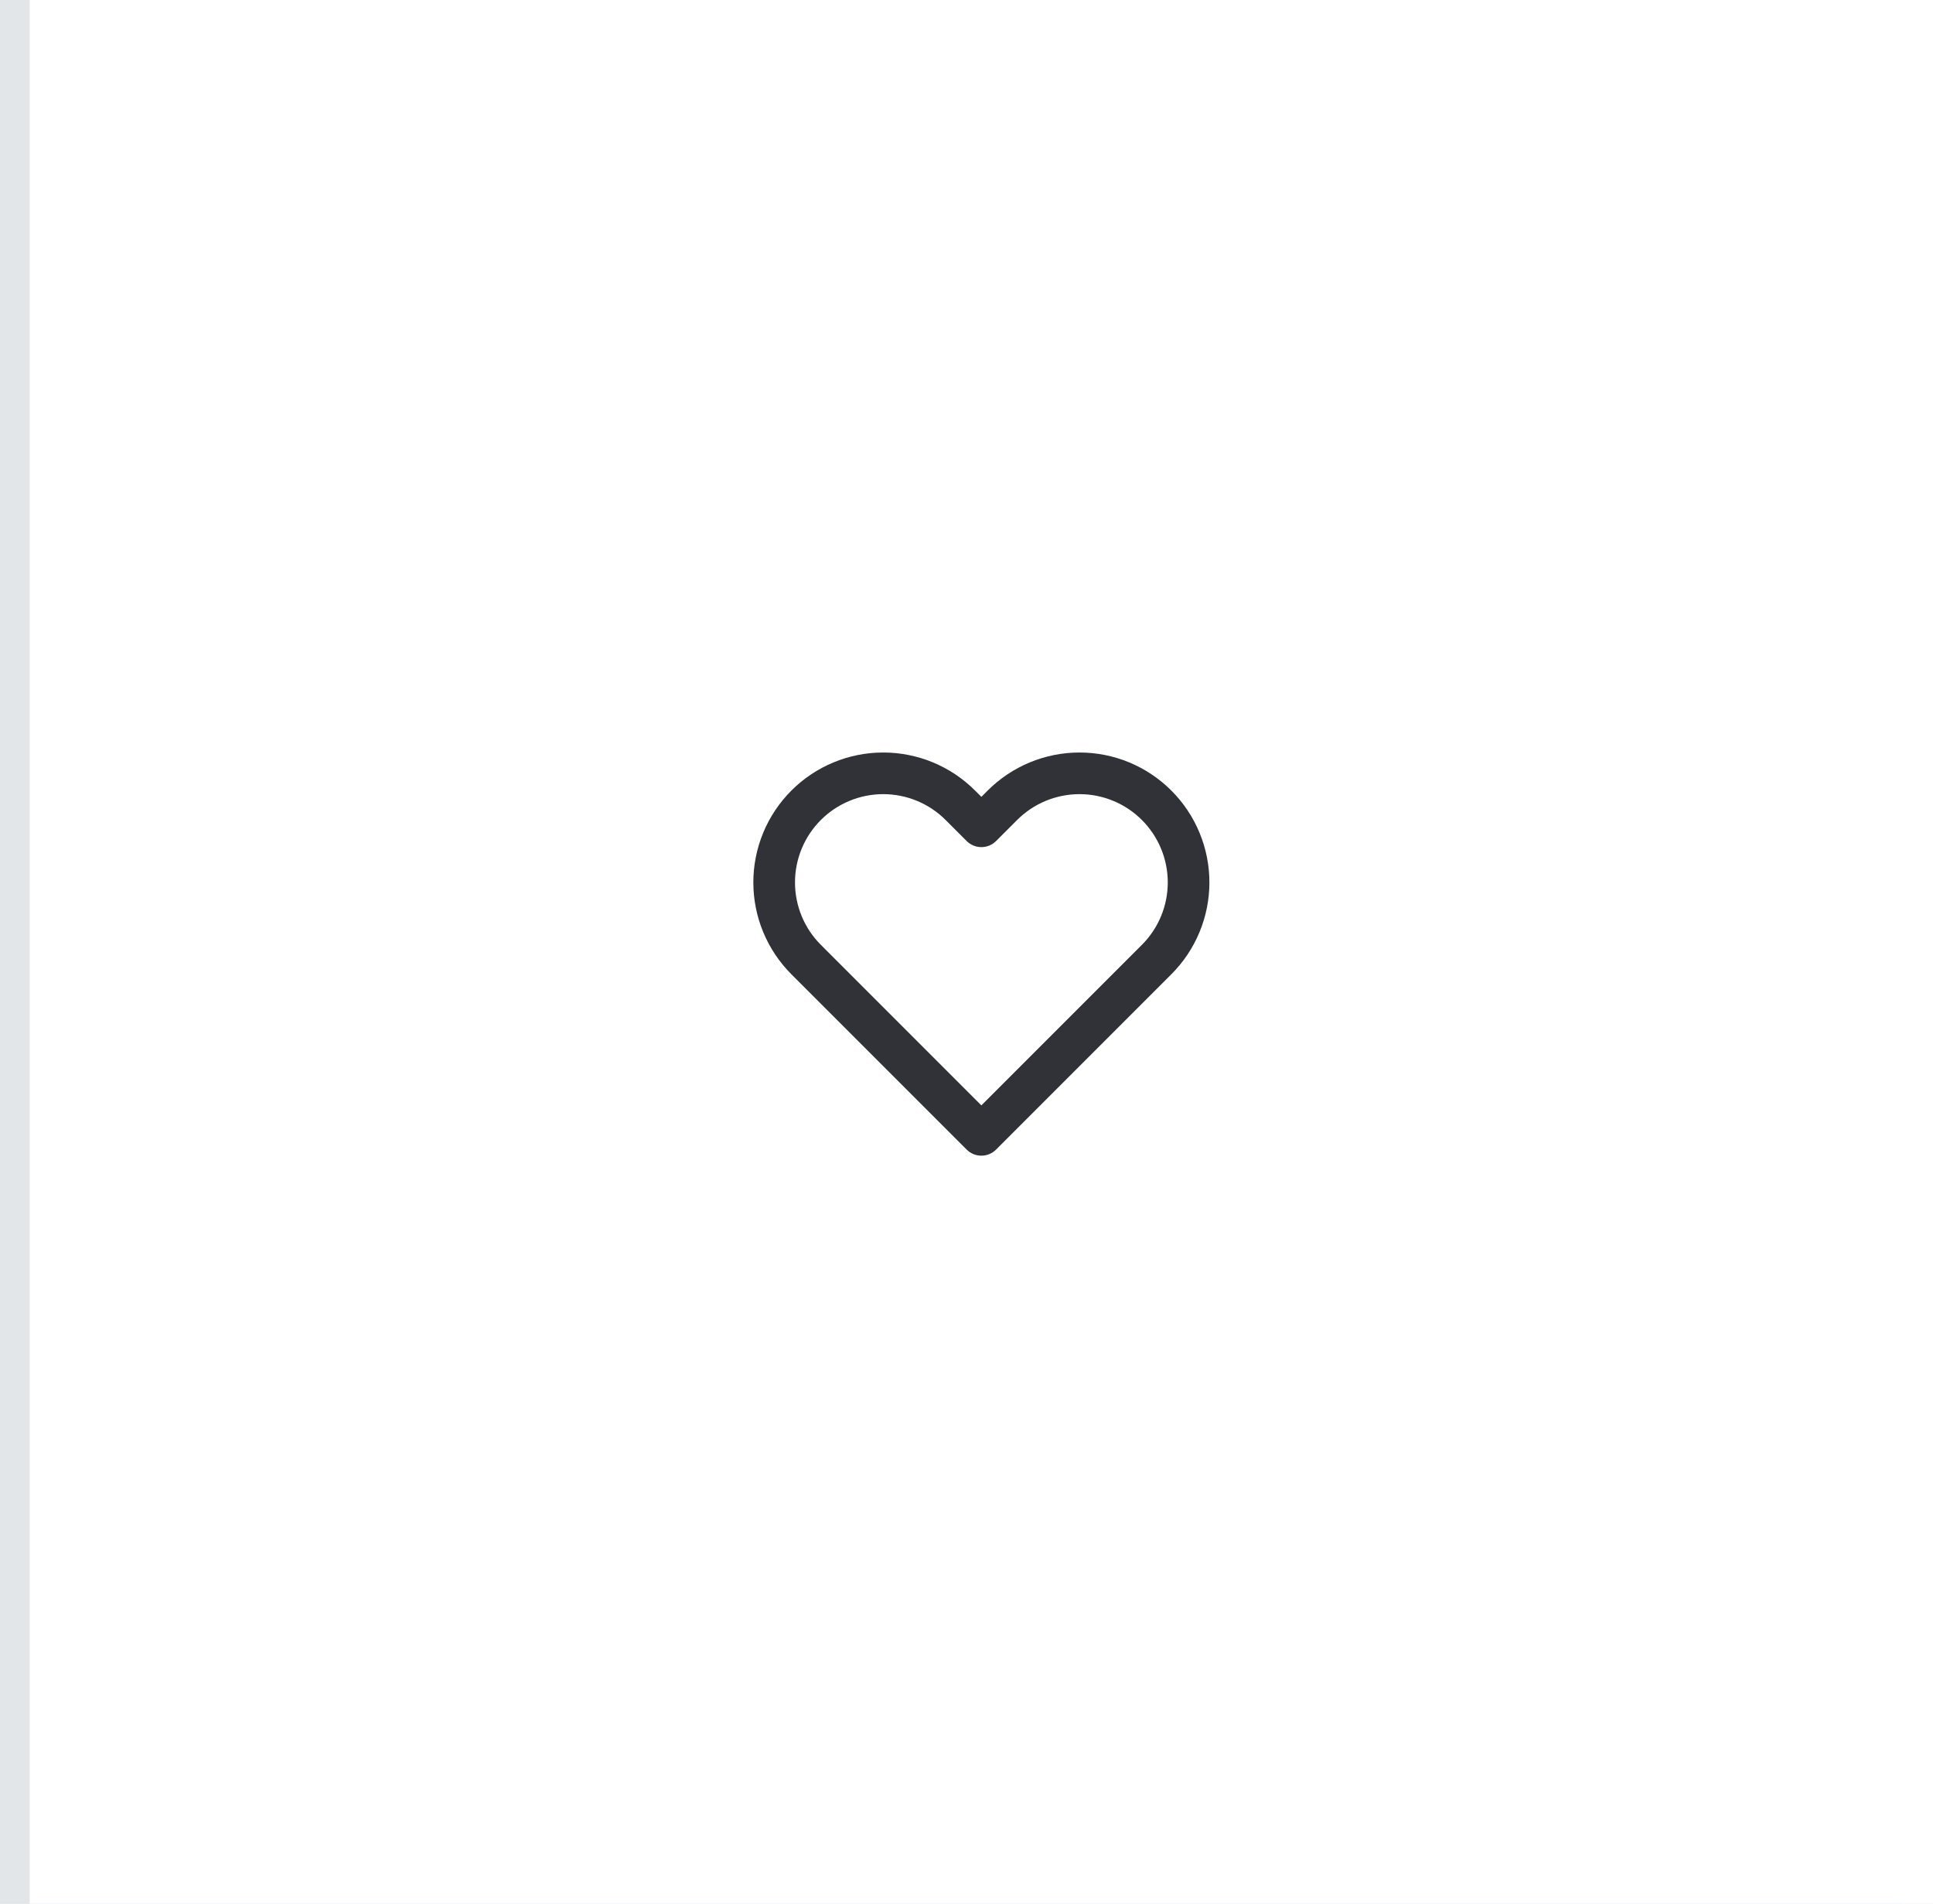
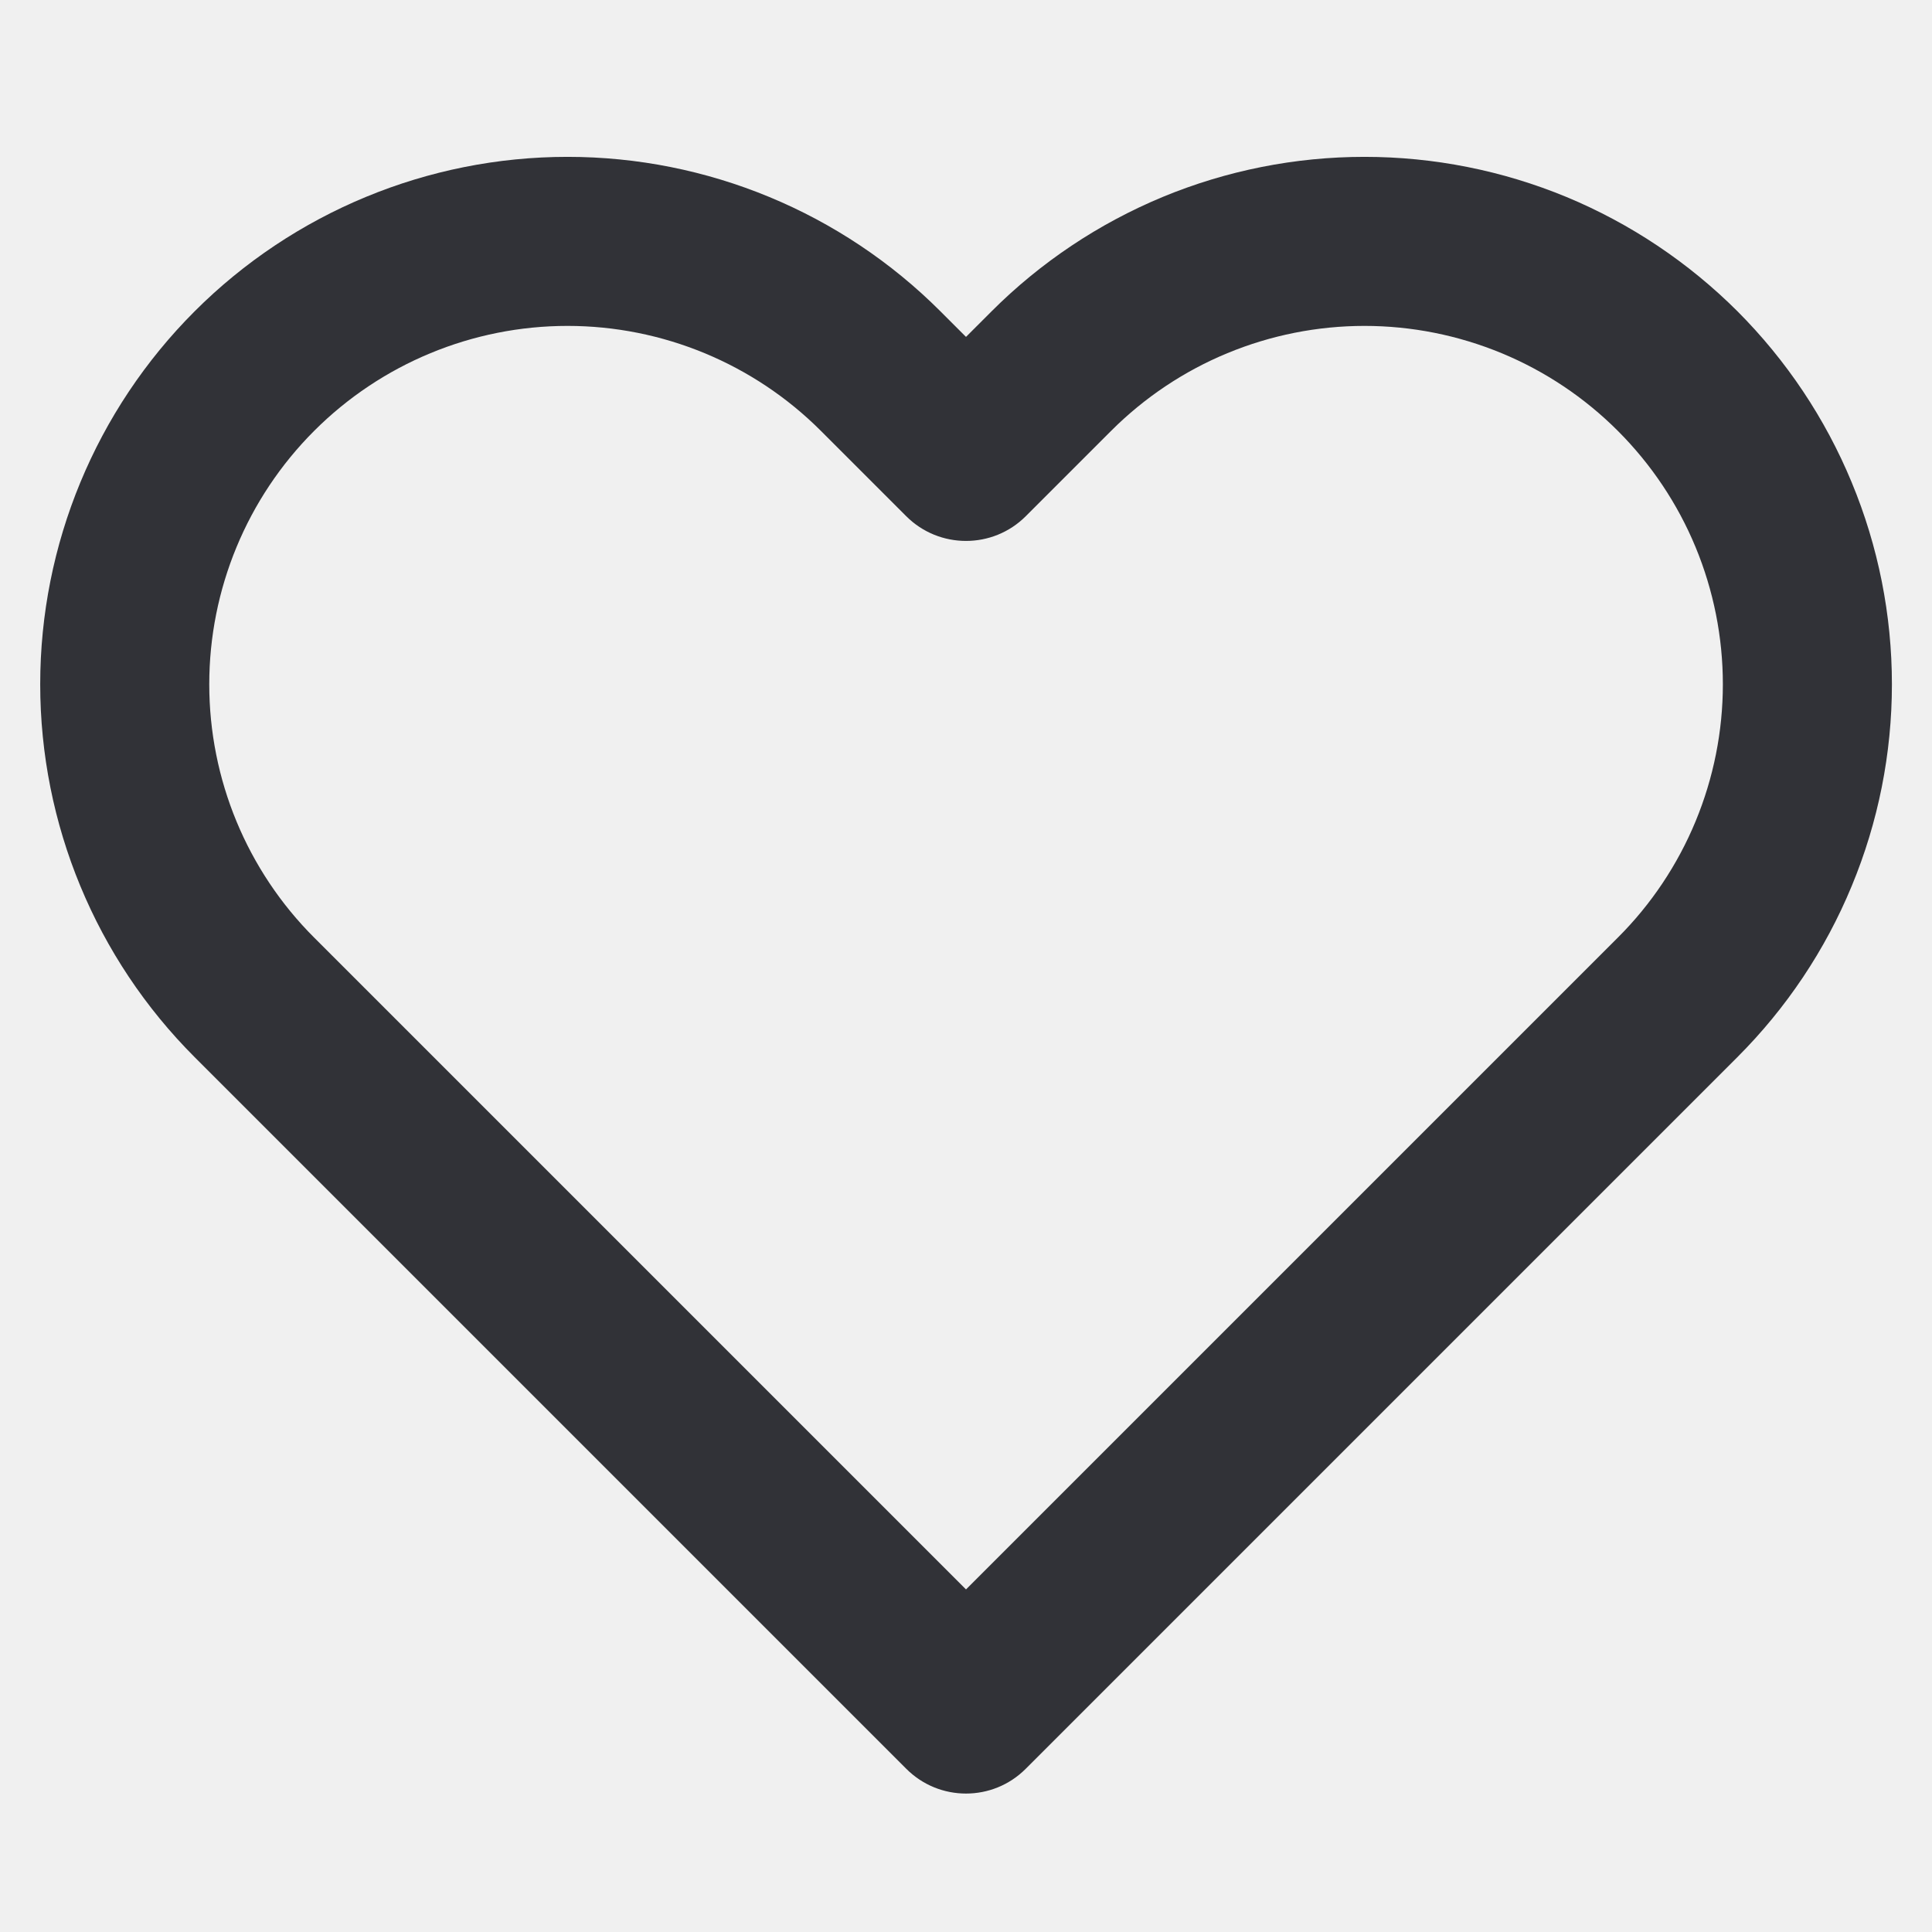
- <svg xmlns="http://www.w3.org/2000/svg" width="65" height="64" viewBox="0 0 65 64" fill="none">
-   <g filter="url(#filter0_d_21342_857)">
-     <rect x="1" width="64" height="64" fill="white" />
-   </g>
-   <path fill-rule="evenodd" clip-rule="evenodd" d="M34.629 25.631C35.158 25.412 35.726 25.299 36.3 25.299C36.874 25.299 37.442 25.412 37.971 25.631C38.501 25.851 38.983 26.173 39.388 26.578C39.794 26.984 40.116 27.465 40.335 27.995C40.555 28.525 40.668 29.093 40.668 29.667C40.668 30.24 40.555 30.808 40.335 31.338C40.116 31.868 39.794 32.349 39.388 32.755C39.388 32.755 39.388 32.755 39.388 32.755L33.495 38.648C33.222 38.922 32.778 38.922 32.505 38.648L26.612 32.755C25.793 31.936 25.332 30.825 25.332 29.667C25.332 28.508 25.793 27.397 26.612 26.578C27.431 25.759 28.542 25.299 29.7 25.299C30.858 25.299 31.969 25.759 32.788 26.578L33 26.79L33.212 26.578C33.212 26.578 33.212 26.578 33.212 26.578C33.617 26.173 34.099 25.851 34.629 25.631ZM38.398 27.568C38.123 27.293 37.796 27.074 37.436 26.925C37.076 26.776 36.69 26.699 36.3 26.699C35.91 26.699 35.524 26.776 35.164 26.925C34.804 27.074 34.477 27.293 34.202 27.568L33.495 28.275C33.222 28.548 32.778 28.548 32.505 28.275L31.798 27.568C31.242 27.012 30.487 26.699 29.7 26.699C28.913 26.699 28.158 27.012 27.602 27.568C27.045 28.125 26.733 28.88 26.733 29.667C26.733 30.454 27.045 31.209 27.602 31.765L33 37.163L38.398 31.765C38.674 31.489 38.893 31.162 39.042 30.802C39.191 30.442 39.268 30.056 39.268 29.667C39.268 29.277 39.191 28.891 39.042 28.531C38.893 28.171 38.674 27.844 38.398 27.568Z" fill="#313237" />
-   <defs>
-     <filter id="filter0_d_21342_857" x="0" y="0" width="65" height="64" filterUnits="userSpaceOnUse" color-interpolation-filters="sRGB">
-       <feFlood flood-opacity="0" result="BackgroundImageFix" />
-       <feColorMatrix in="SourceAlpha" type="matrix" values="0 0 0 0 0 0 0 0 0 0 0 0 0 0 0 0 0 0 127 0" result="hardAlpha" />
-       <feOffset dx="-1" />
-       <feColorMatrix type="matrix" values="0 0 0 0 0.886 0 0 0 0 0.902 0 0 0 0 0.914 0 0 0 1 0" />
-       <feBlend mode="normal" in2="BackgroundImageFix" result="effect1_dropShadow_21342_857" />
-       <feBlend mode="normal" in="SourceGraphic" in2="effect1_dropShadow_21342_857" result="shape" />
-     </filter>
-   </defs>
+ <svg xmlns="http://www.w3.org/2000/svg" width="16" height="16" viewBox="0 0 16 16" fill="none">
+   <path fill-rule="evenodd" clip-rule="evenodd" d="M9.629 1.631C10.158 1.412 10.726 1.299 11.3 1.299C11.874 1.299 12.442 1.412 12.972 1.631C13.502 1.851 13.983 2.173 14.389 2.578C14.794 2.984 15.116 3.465 15.335 3.995C15.555 4.525 15.668 5.093 15.668 5.667C15.668 6.24 15.555 6.808 15.335 7.338C15.116 7.868 14.794 8.349 14.388 8.755C14.388 8.755 14.388 8.755 14.388 8.755L8.495 14.648C8.222 14.922 7.778 14.922 7.505 14.648L1.612 8.755C0.793 7.936 0.333 6.825 0.333 5.667C0.333 4.508 0.793 3.397 1.612 2.578C2.431 1.759 3.542 1.299 4.7 1.299C5.858 1.299 6.969 1.759 7.788 2.578L8 2.79L8.212 2.578C8.212 2.579 8.212 2.578 8.212 2.578C8.617 2.173 9.099 1.851 9.629 1.631ZM13.398 3.568C13.123 3.293 12.796 3.074 12.436 2.925C12.076 2.776 11.69 2.699 11.3 2.699C10.91 2.699 10.524 2.776 10.164 2.925C9.804 3.074 9.477 3.293 9.202 3.568L8.495 4.275C8.222 4.548 7.778 4.548 7.505 4.275L6.798 3.568C6.242 3.012 5.487 2.699 4.7 2.699C3.913 2.699 3.158 3.012 2.602 3.568C2.045 4.125 1.733 4.88 1.733 5.667C1.733 6.454 2.045 7.209 2.602 7.765L8 13.163L13.398 7.765C13.674 7.49 13.893 7.162 14.042 6.802C14.191 6.442 14.268 6.056 14.268 5.667C14.268 5.277 14.191 4.891 14.042 4.531C13.893 4.171 13.674 3.844 13.398 3.568Z" fill="#313237" />
</svg>
